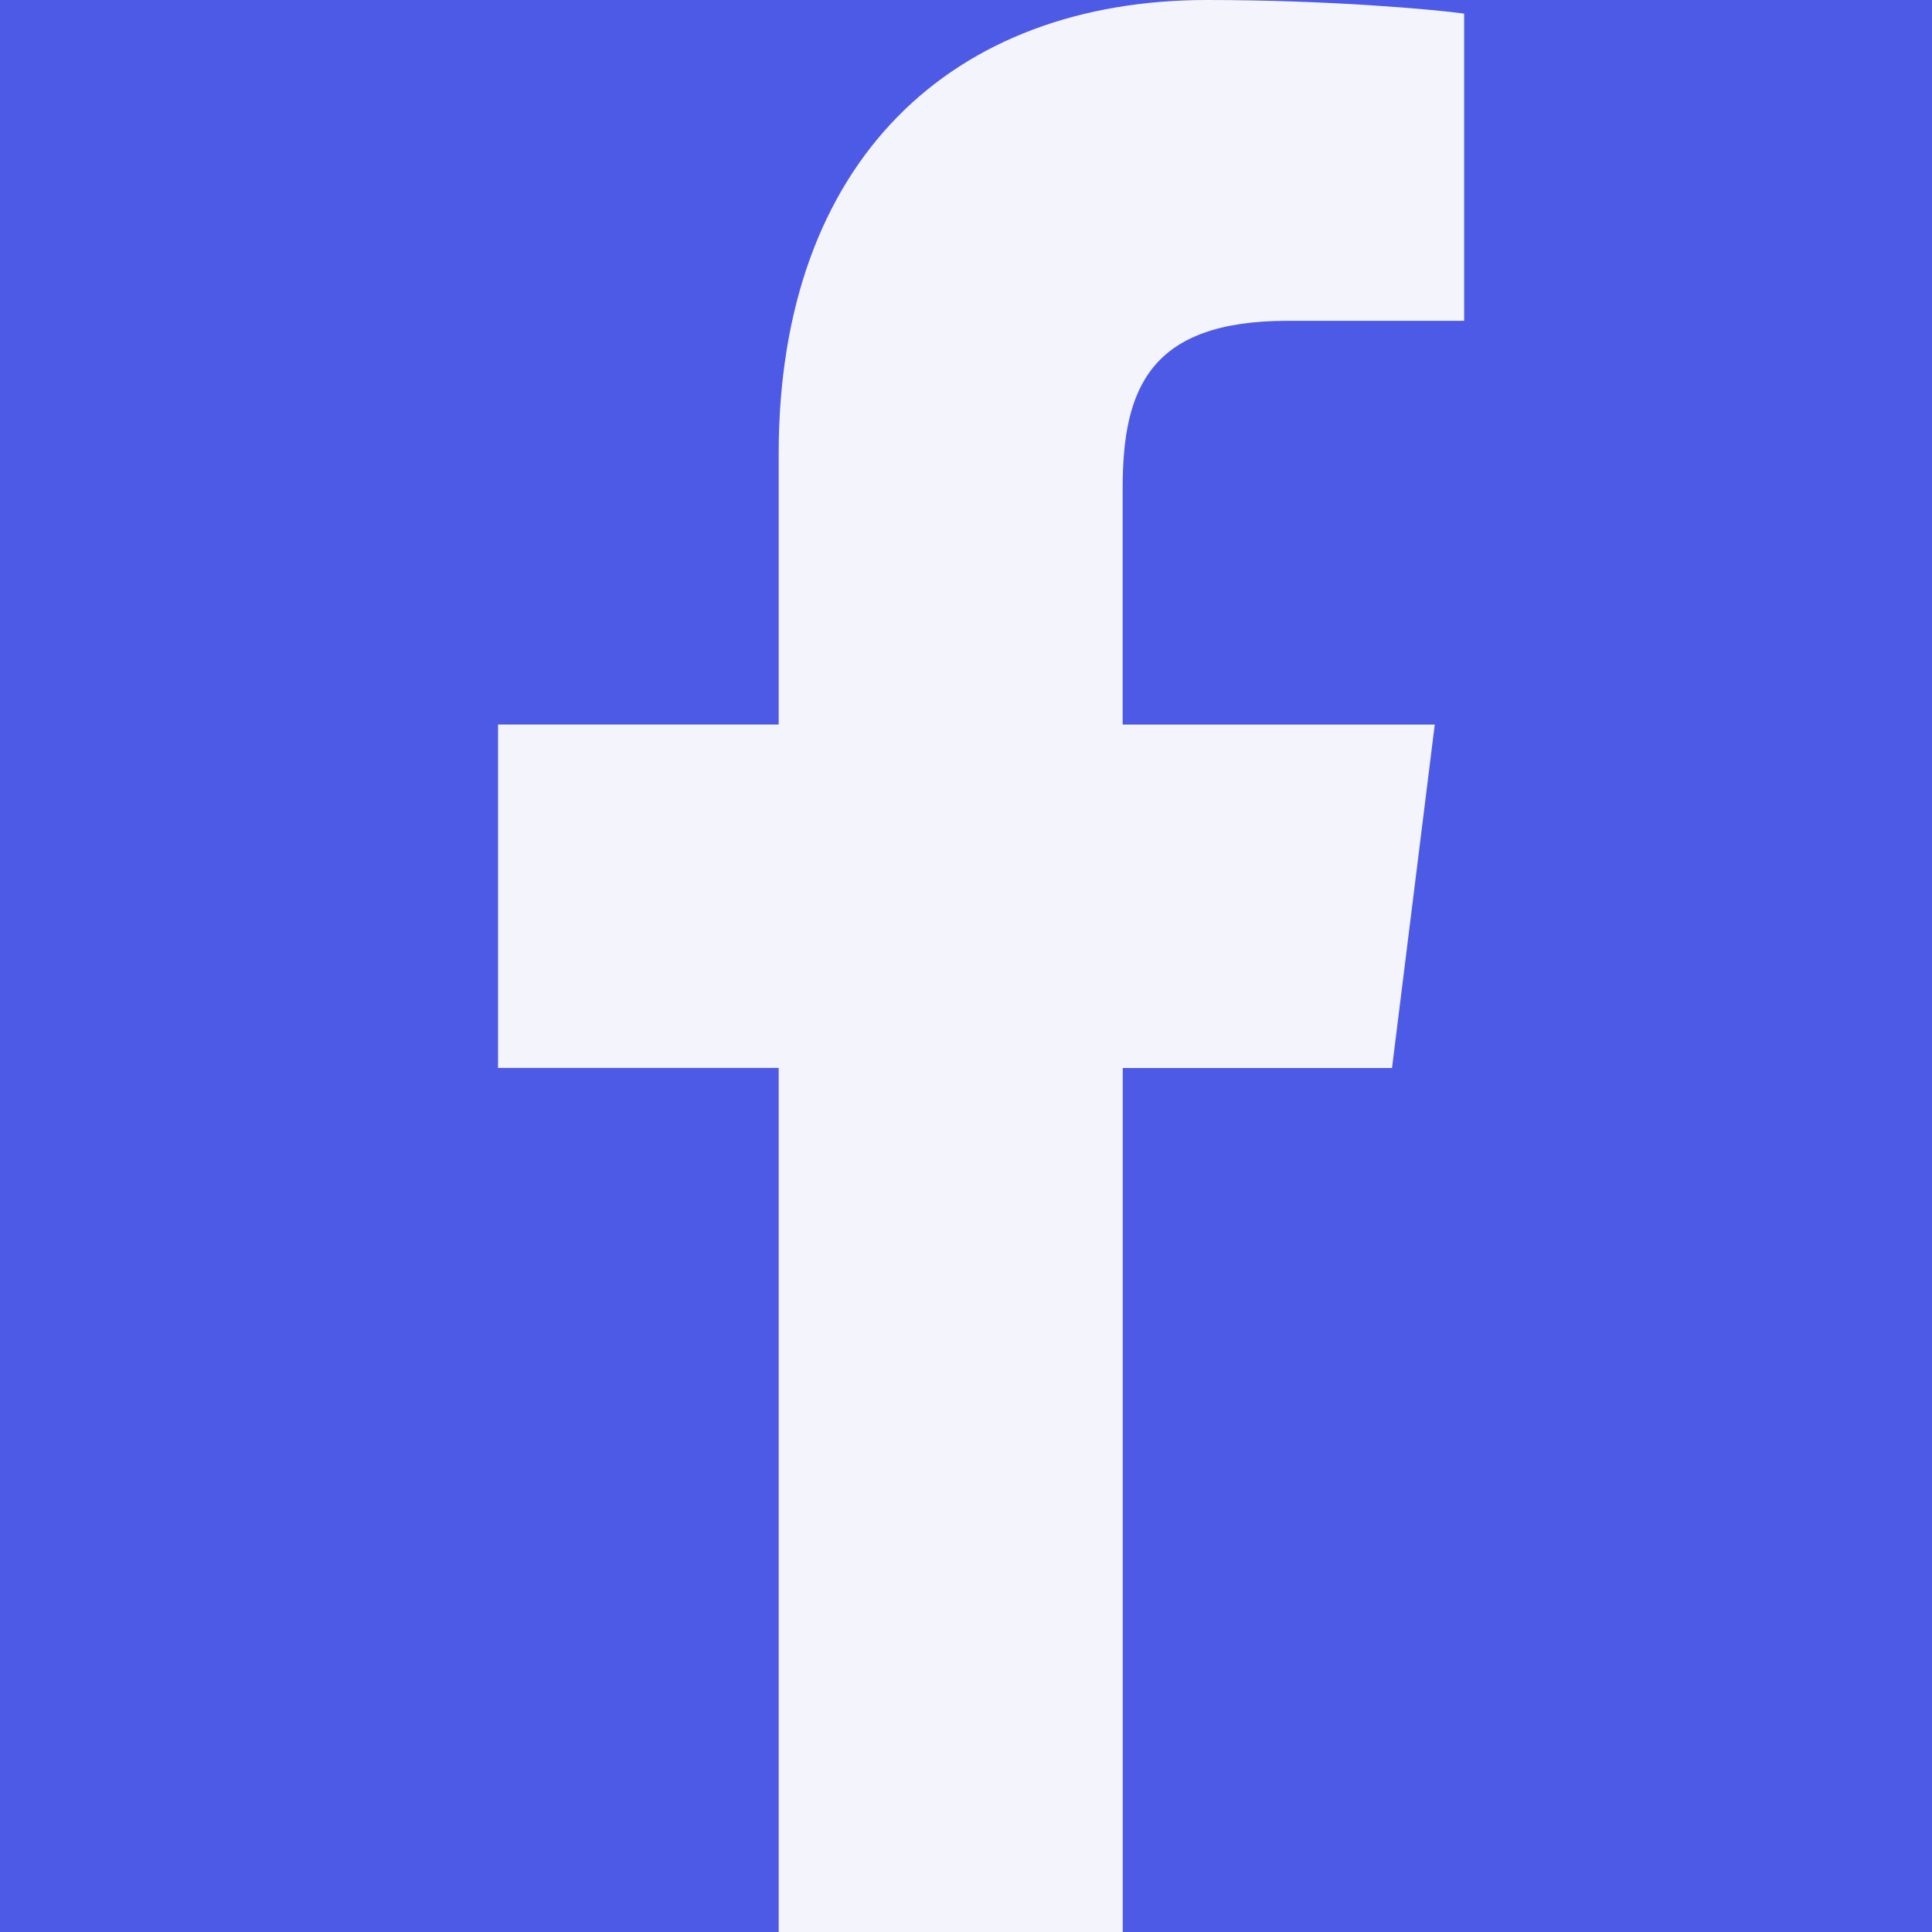
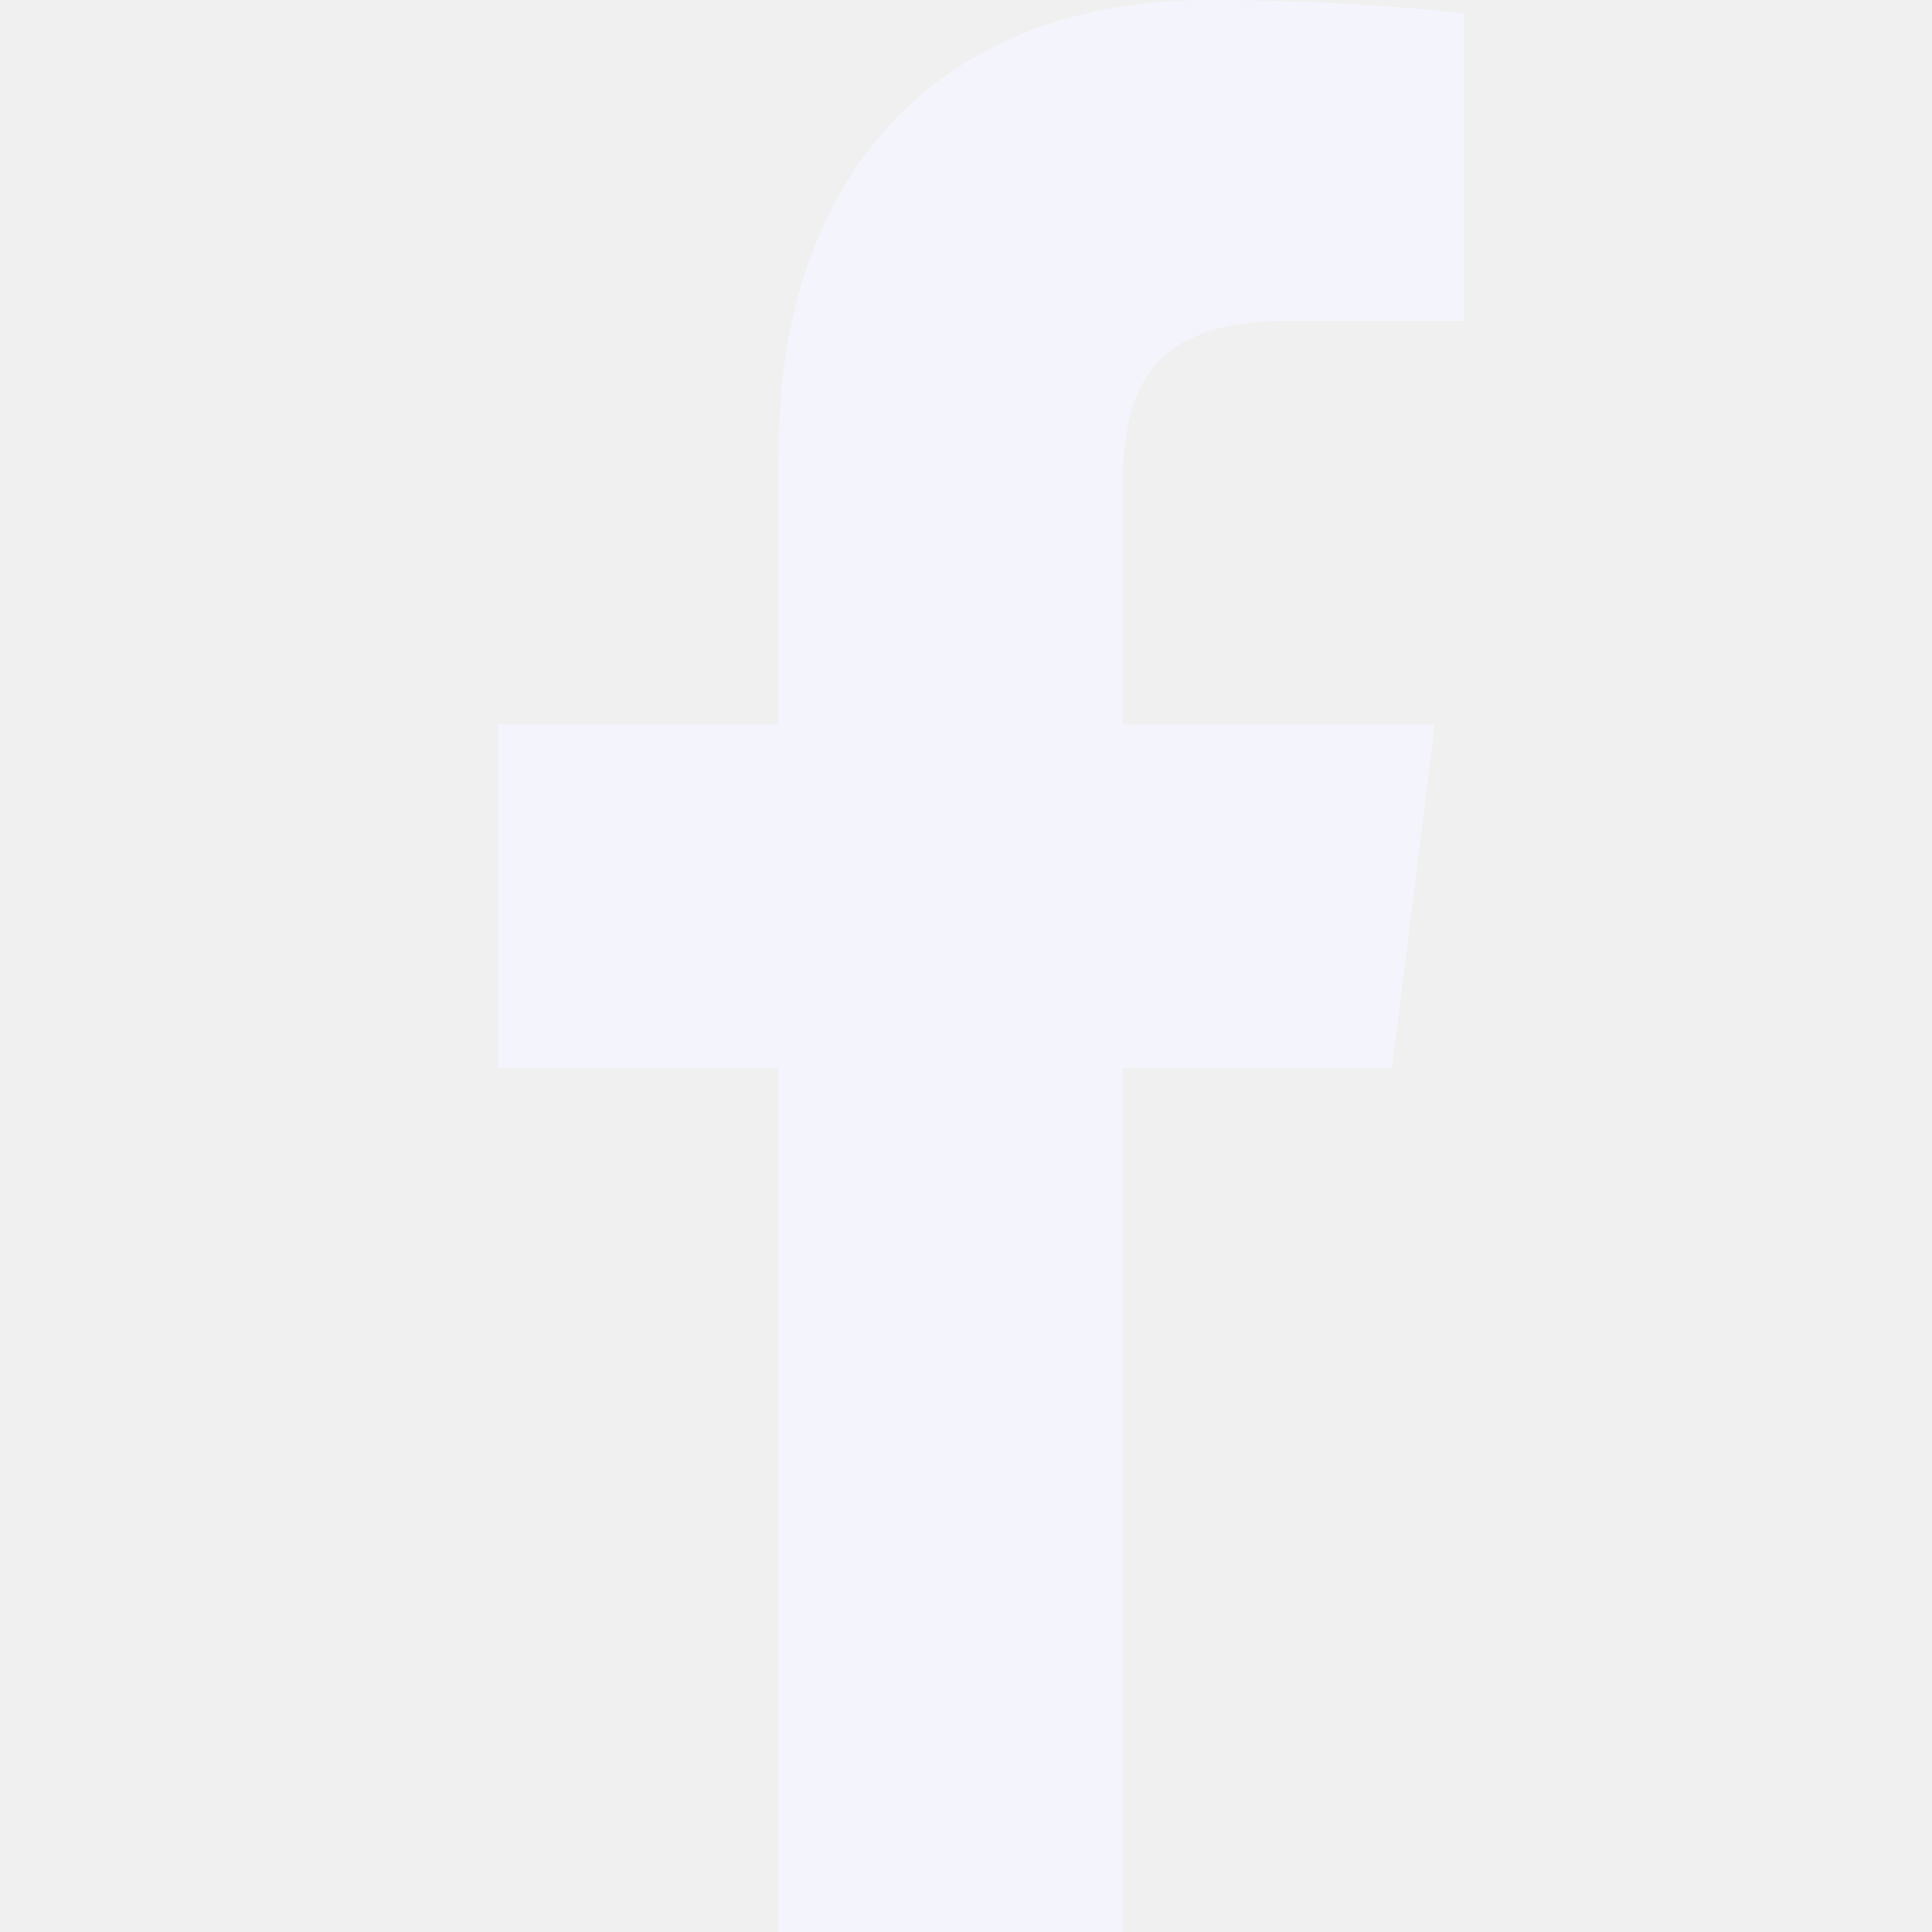
<svg xmlns="http://www.w3.org/2000/svg" width="24" height="24" viewBox="0 0 24 24" fill="none">
-   <rect width="24" height="24" fill="#E5E5E5" />
-   <g id="Main Page" clip-path="url(#clip0_297016_823)">
-     <rect width="1440" height="3468" transform="translate(-660 -3304)" fill="white" />
-     <g id="Footer">
-       <rect id="Dark-bg" x="-660" y="-148" width="1440" height="312" fill="#2E2F42" />
-       <g id="Social">
-         <g id="Social Links">
-           <g id="Ellipse">
-             <path id="Ellipse_2" d="M32 12C32 17.523 29.761 22.523 26.142 26.142C22.523 29.761 17.523 32 12 32C6.477 32 1.477 29.761 -2.142 26.142C-5.761 22.523 -8 17.523 -8 12C-8 6.477 -5.761 1.477 -2.142 -2.142C1.477 -5.761 6.477 -8 12 -8C17.523 -8 22.523 -5.761 26.142 -2.142C29.761 1.477 32 6.477 32 12Z" fill="#4D5AE5" />
-             <g id="facebook 1" clip-path="url(#clip1_297016_823)">
-               <path id="Vector" d="M15.997 3.985H18.188V0.169C17.81 0.117 16.51 0 14.996 0C11.837 0 9.673 1.987 9.673 5.639V9H6.187V13.266H9.673V24H13.947V13.267H17.292L17.823 9.001H13.946V6.062C13.947 4.829 14.279 3.985 15.997 3.985Z" fill="#F4F4FD" />
-             </g>
-           </g>
-         </g>
-       </g>
-     </g>
+   <g id="facebook 1" clip-path="url(#clip0_583167_8)">
+     <path id="Vector" d="M15.997 3.985H18.188V0.169C17.81 0.117 16.51 0 14.996 0C11.837 0 9.673 1.987 9.673 5.639V9H6.187V13.266H9.673V24H13.947V13.267H17.292L17.823 9.001H13.946V6.062C13.947 4.829 14.279 3.985 15.997 3.985Z" fill="#F4F4FD" />
  </g>
  <defs>
-     <clipPath id="clip0_297016_823">
-       <rect width="1440" height="3468" fill="white" transform="translate(-660 -3304)" />
-     </clipPath>
-     <clipPath id="clip1_297016_823">
+     <clipPath id="clip0_583167_8">
      <rect width="24" height="24" fill="white" />
    </clipPath>
  </defs>
</svg>
